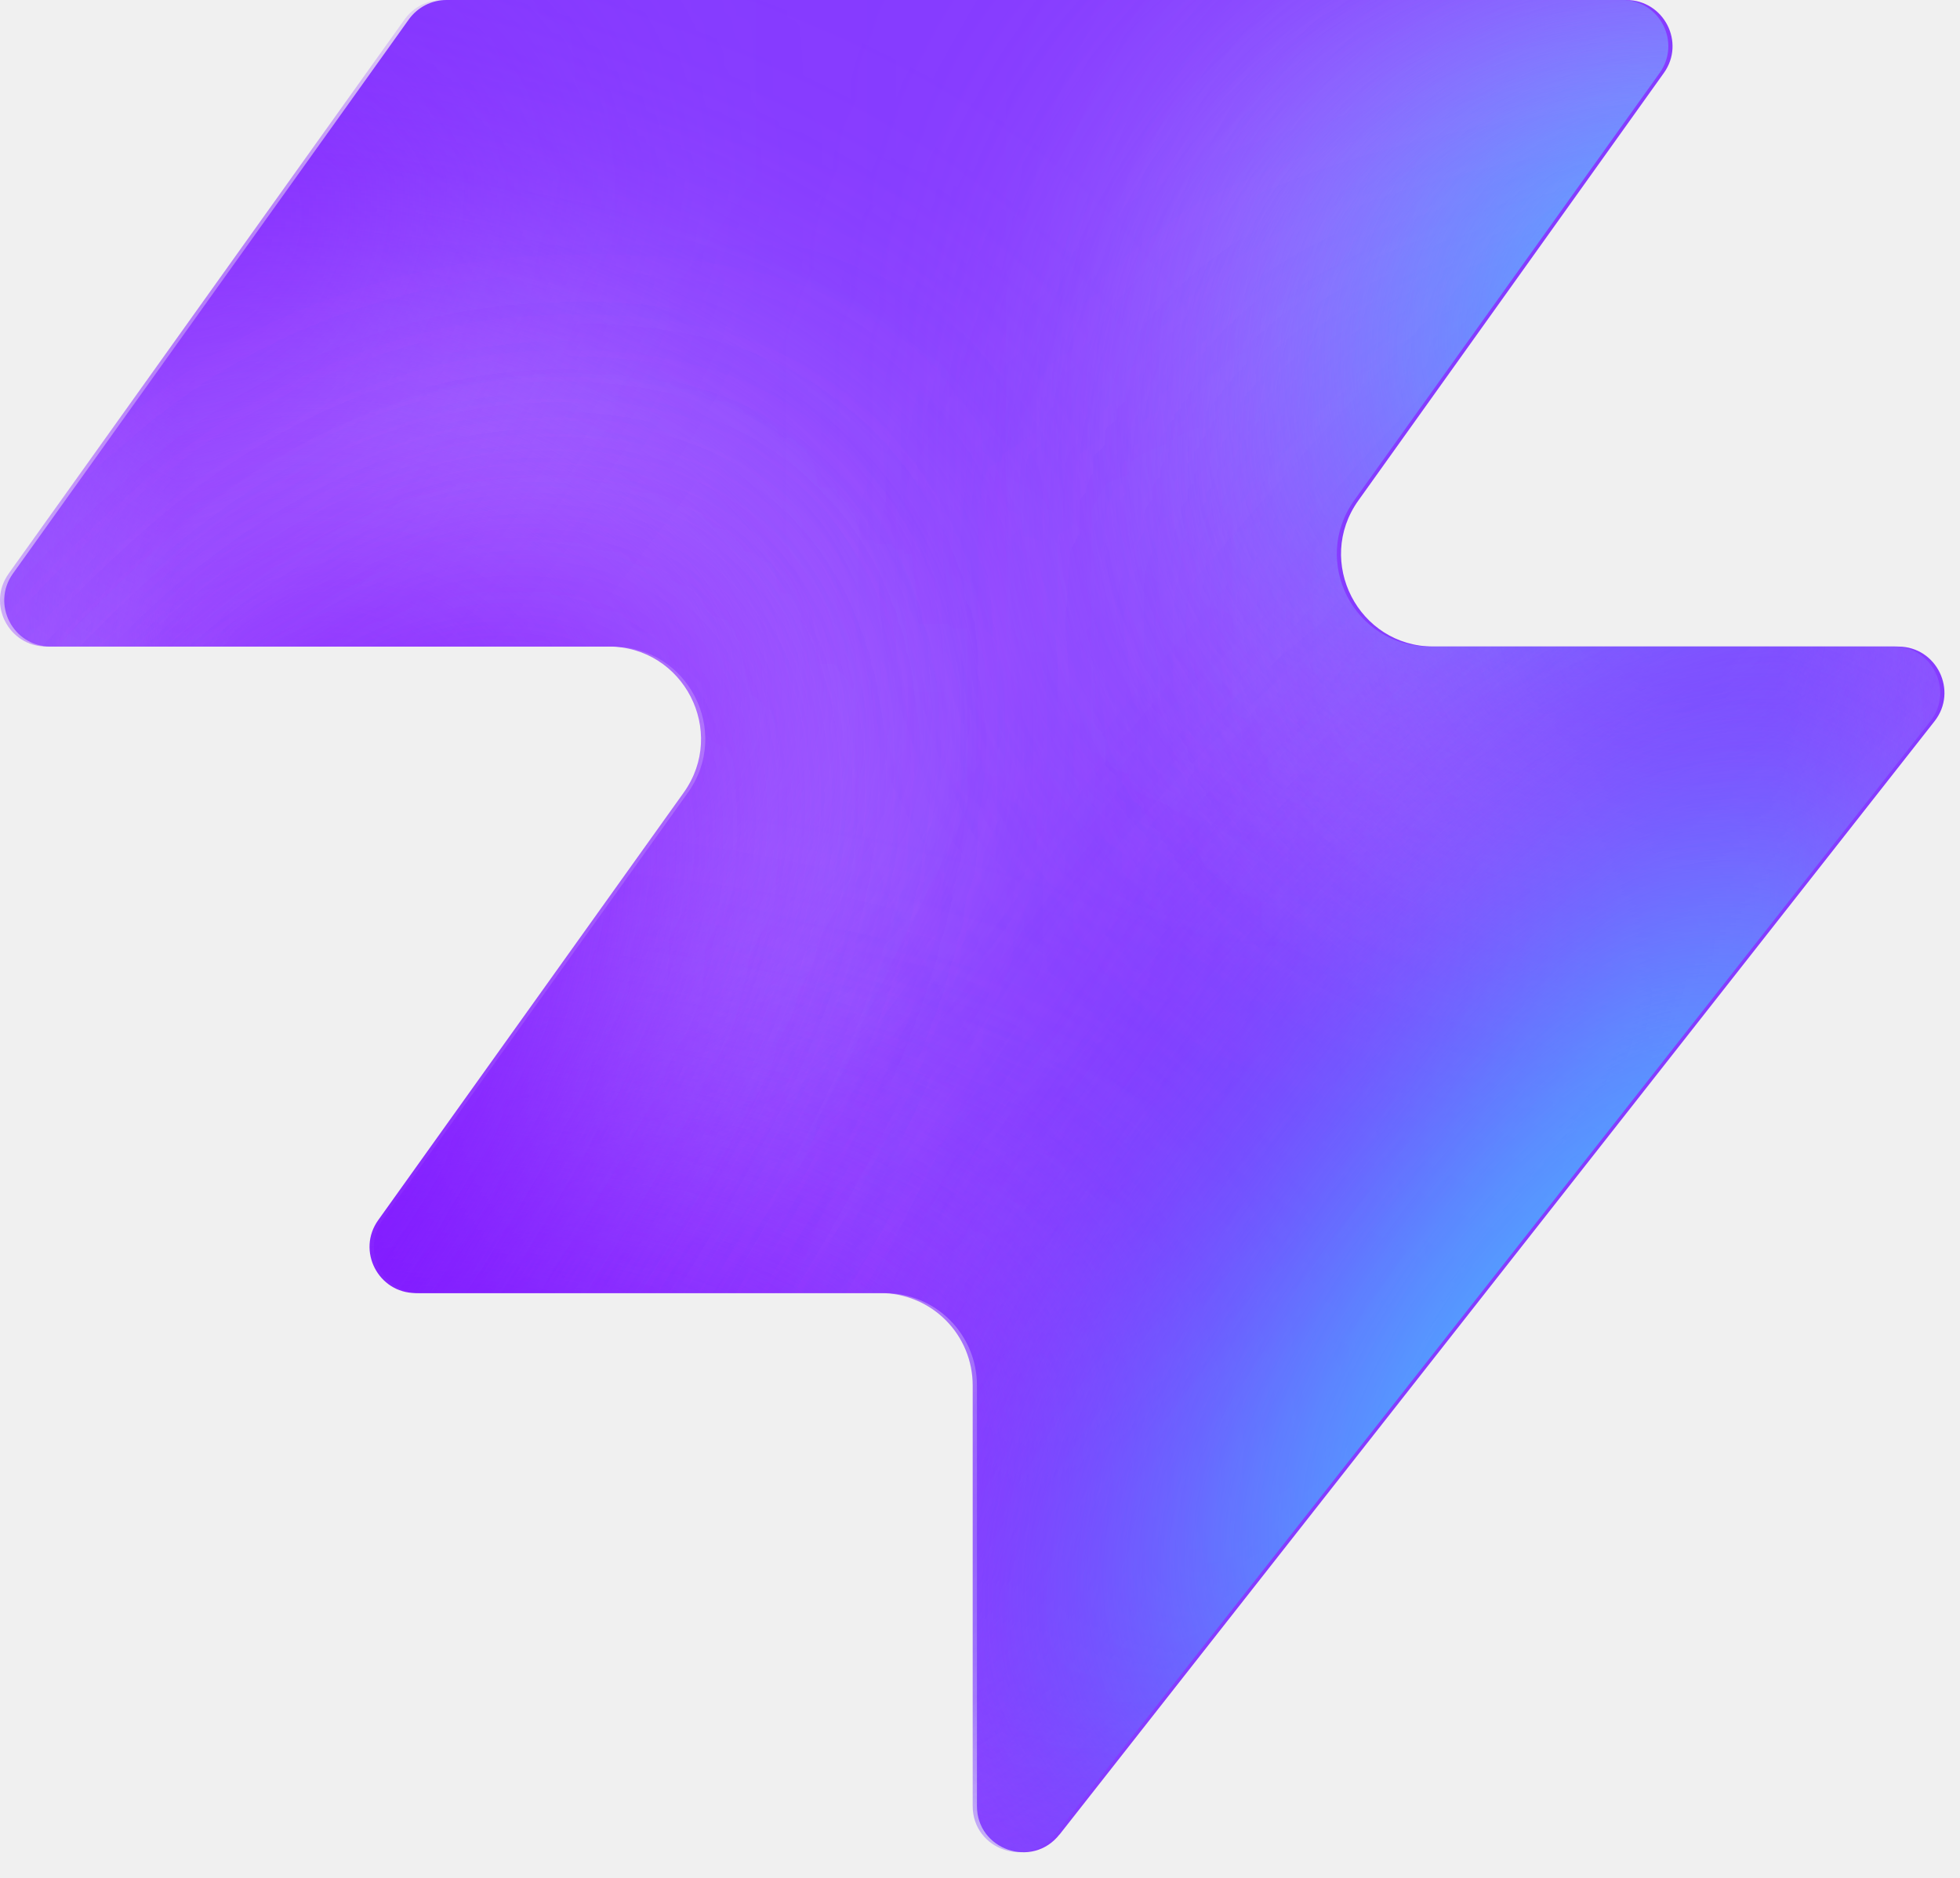
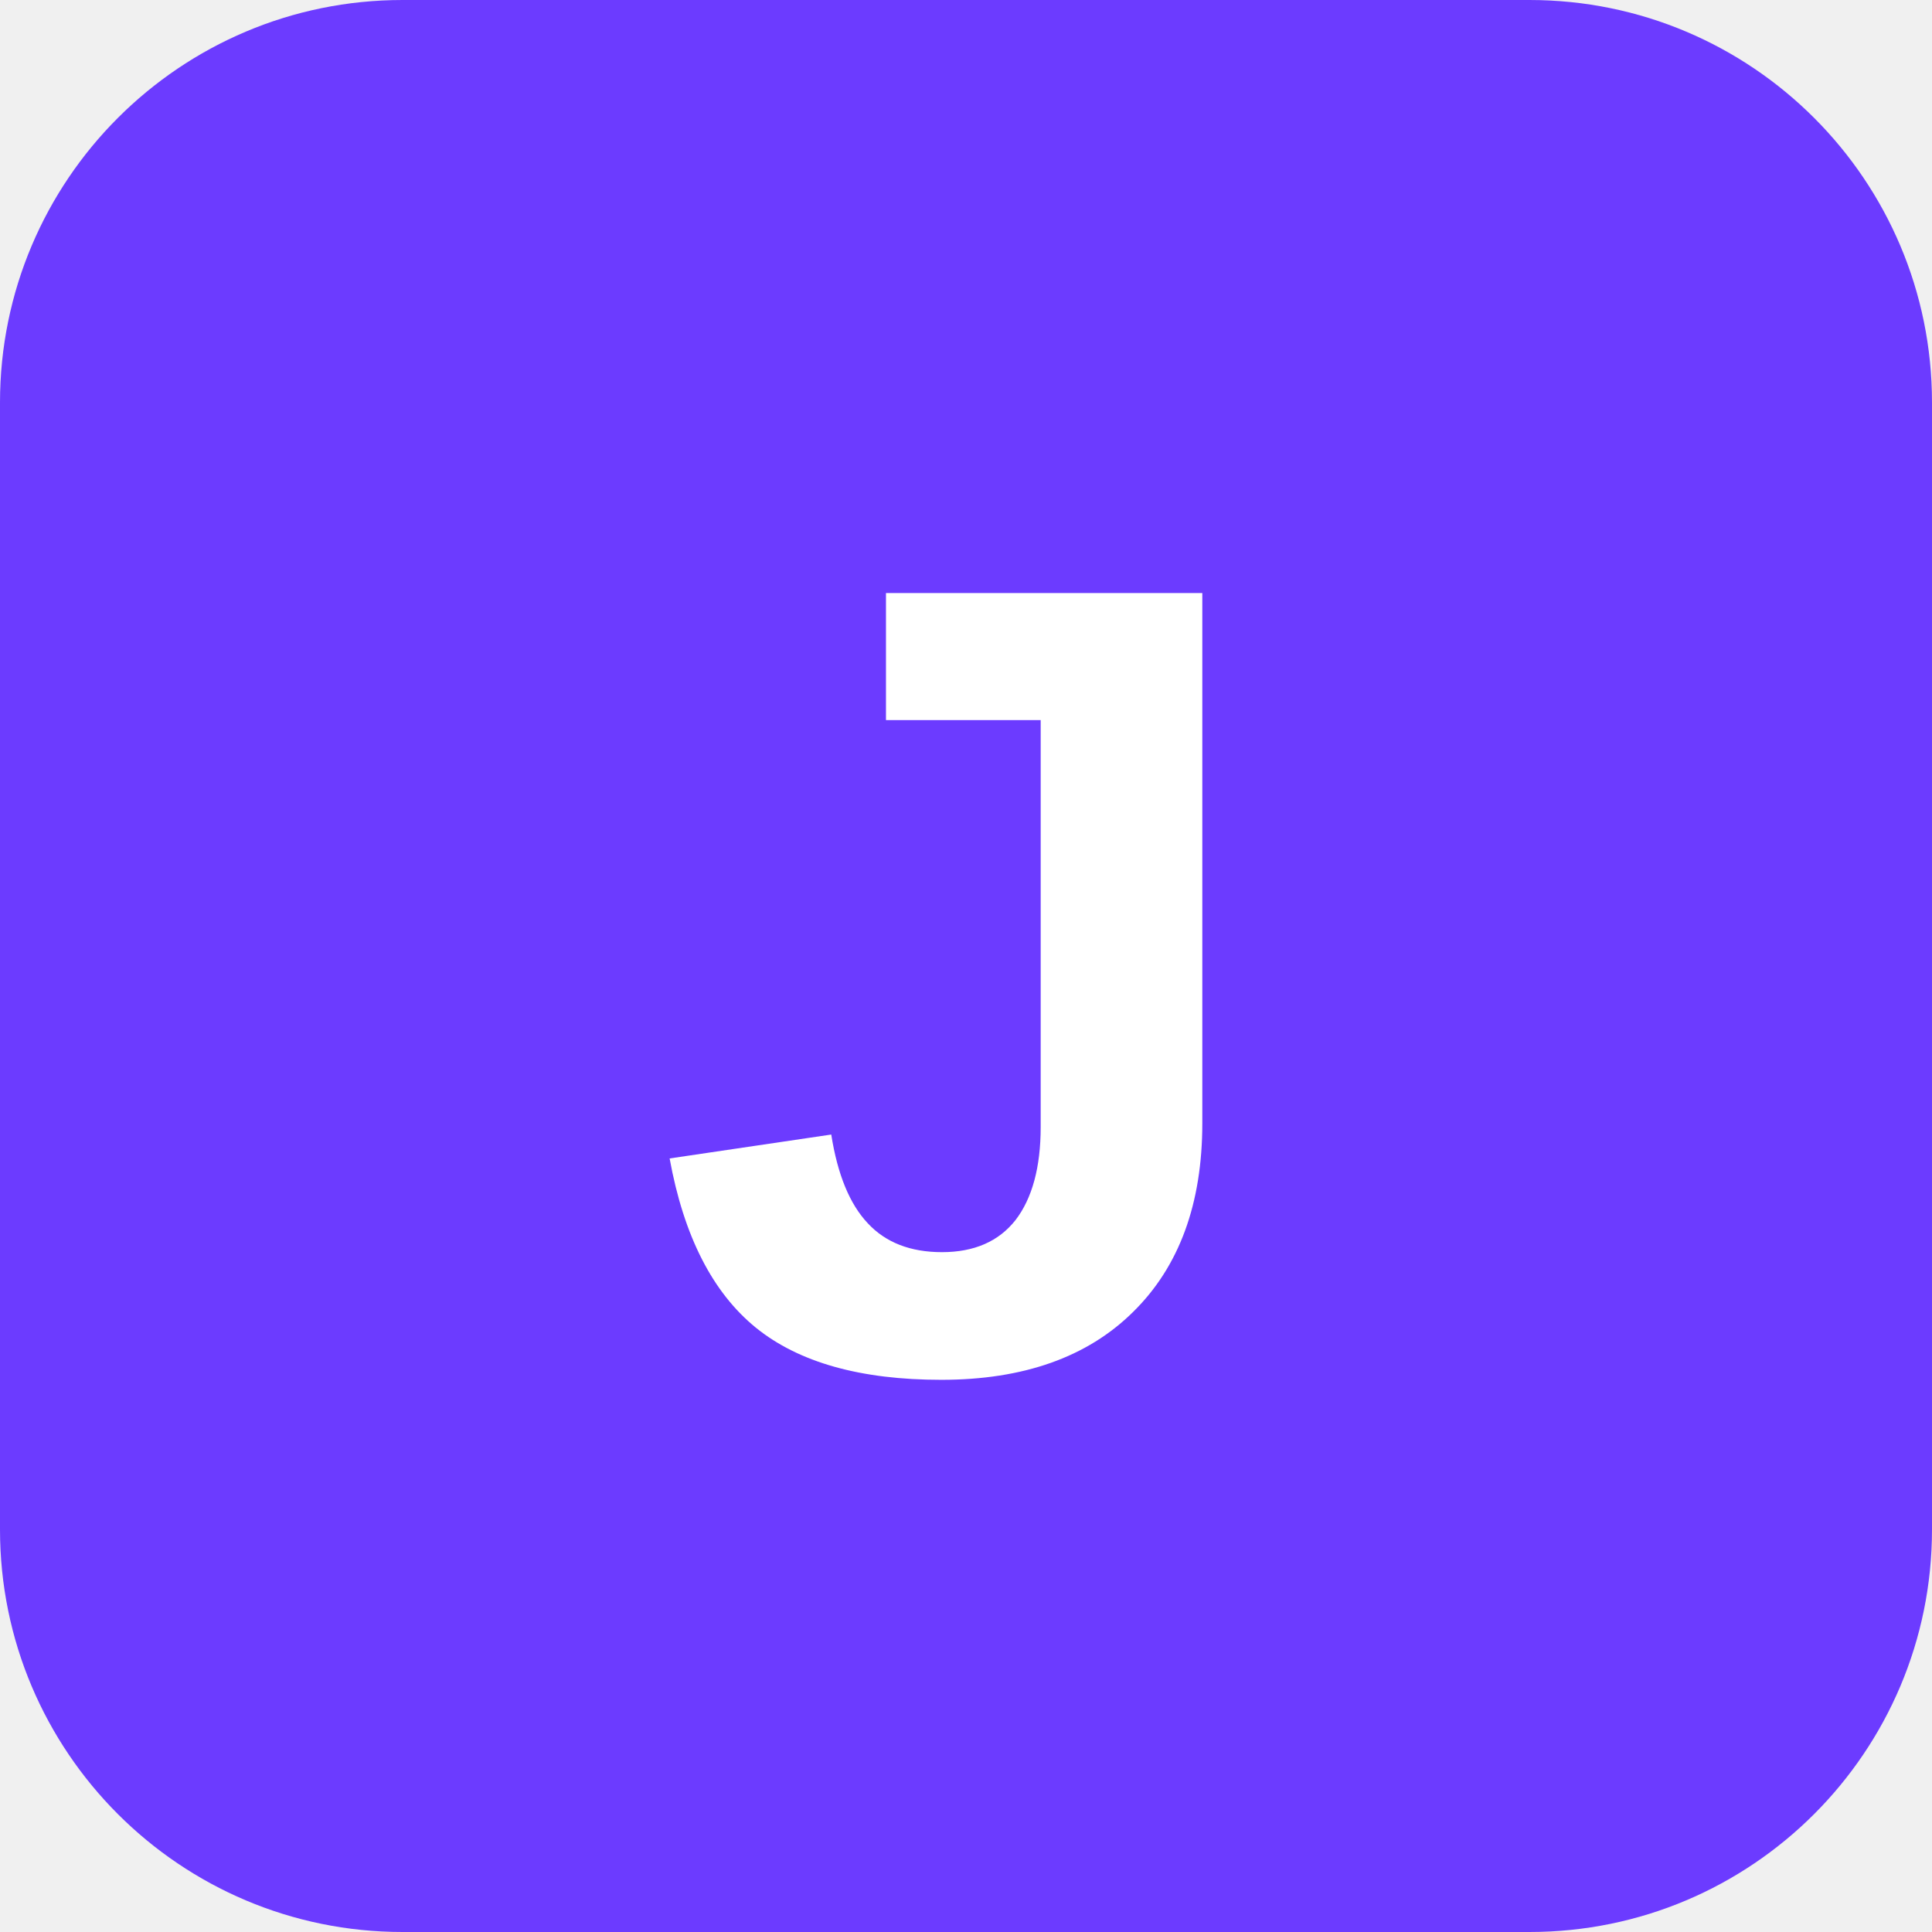
- <svg xmlns="http://www.w3.org/2000/svg" width="48" height="46" fill="none" viewBox="0 0 48 46">
-   <path fill="#863bff" d="M25.946 44.938c-.664.845-2.021.375-2.021-.698V33.937a2.26 2.26 0 0 0-2.262-2.262H10.287c-.92 0-1.456-1.04-.92-1.788l7.48-10.471c1.07-1.497 0-3.578-1.842-3.578H1.237c-.92 0-1.456-1.04-.92-1.788L10.013.474c.214-.297.556-.474.92-.474h28.894c.92 0 1.456 1.04.92 1.788l-7.48 10.471c-1.07 1.498 0 3.579 1.842 3.579h11.377c.943 0 1.473 1.088.89 1.83L25.947 44.94z" style="fill:#863bff;fill:color(display-p3 .525 .23 1);fill-opacity:1" />
-   <mask id="a" width="48" height="46" x="0" y="0" maskUnits="userSpaceOnUse" style="mask-type:alpha">
-     <path fill="#000" d="M25.842 44.938c-.664.844-2.021.375-2.021-.698V33.937a2.26 2.26 0 0 0-2.262-2.262H10.183c-.92 0-1.456-1.04-.92-1.788l7.48-10.471c1.07-1.498 0-3.579-1.842-3.579H1.133c-.92 0-1.456-1.04-.92-1.787L9.91.473c.214-.297.556-.474.92-.474h28.894c.92 0 1.456 1.04.92 1.788l-7.48 10.471c-1.07 1.498 0 3.578 1.842 3.578h11.377c.943 0 1.473 1.088.89 1.832L25.843 44.94z" style="fill:#000;fill-opacity:1" />
-   </mask>
-   <g mask="url(#a)">
-     <g filter="url(#b)">
-       <ellipse cx="5.508" cy="14.704" fill="#ede6ff" rx="5.508" ry="14.704" style="fill:#ede6ff;fill:color(display-p3 .927 .903 1);fill-opacity:1" transform="matrix(.00324 1 1 -.00324 -4.47 31.516)" />
-     </g>
-     <g filter="url(#c)">
-       <ellipse cx="10.399" cy="29.851" fill="#ede6ff" rx="10.399" ry="29.851" style="fill:#ede6ff;fill:color(display-p3 .927 .903 1);fill-opacity:1" transform="matrix(.00324 1 1 -.00324 -39.328 7.883)" />
-     </g>
-     <g filter="url(#d)">
-       <ellipse cx="5.508" cy="30.487" fill="#7e14ff" rx="5.508" ry="30.487" style="fill:#7e14ff;fill:color(display-p3 .492 .077 1);fill-opacity:1" transform="rotate(89.814 -25.913 -14.639)scale(1 -1)" />
-     </g>
-     <g filter="url(#e)">
-       <ellipse cx="5.508" cy="30.599" fill="#7e14ff" rx="5.508" ry="30.599" style="fill:#7e14ff;fill:color(display-p3 .492 .077 1);fill-opacity:1" transform="rotate(89.814 -32.644 -3.334)scale(1 -1)" />
-     </g>
-     <g filter="url(#f)">
-       <ellipse cx="5.508" cy="30.599" fill="#7e14ff" rx="5.508" ry="30.599" style="fill:#7e14ff;fill:color(display-p3 .492 .077 1);fill-opacity:1" transform="matrix(.00324 1 1 -.00324 -34.34 30.47)" />
-     </g>
-     <g filter="url(#g)">
-       <ellipse cx="14.072" cy="22.078" fill="#ede6ff" rx="14.072" ry="22.078" style="fill:#ede6ff;fill:color(display-p3 .927 .903 1);fill-opacity:1" transform="rotate(93.35 24.506 48.493)scale(-1 1)" />
-     </g>
-     <g filter="url(#h)">
-       <ellipse cx="3.47" cy="21.501" fill="#7e14ff" rx="3.47" ry="21.501" style="fill:#7e14ff;fill:color(display-p3 .492 .077 1);fill-opacity:1" transform="rotate(89.009 28.708 47.59)scale(-1 1)" />
-     </g>
-     <g filter="url(#i)">
-       <ellipse cx="3.47" cy="21.501" fill="#7e14ff" rx="3.47" ry="21.501" style="fill:#7e14ff;fill:color(display-p3 .492 .077 1);fill-opacity:1" transform="rotate(89.009 28.708 47.59)scale(-1 1)" />
-     </g>
-     <g filter="url(#j)">
-       <ellipse cx=".387" cy="8.972" fill="#7e14ff" rx="4.407" ry="29.108" style="fill:#7e14ff;fill:color(display-p3 .492 .077 1);fill-opacity:1" transform="rotate(39.51 .387 8.972)" />
-     </g>
-     <g filter="url(#k)">
-       <ellipse cx="47.523" cy="-6.092" fill="#7e14ff" rx="4.407" ry="29.108" style="fill:#7e14ff;fill:color(display-p3 .492 .077 1);fill-opacity:1" transform="rotate(37.892 47.523 -6.092)" />
-     </g>
-     <g filter="url(#l)">
-       <ellipse cx="41.412" cy="6.333" fill="#47bfff" rx="5.971" ry="9.665" style="fill:#47bfff;fill:color(display-p3 .28 .748 1);fill-opacity:1" transform="rotate(37.892 41.412 6.333)" />
-     </g>
-     <g filter="url(#m)">
-       <ellipse cx="-1.879" cy="38.332" fill="#7e14ff" rx="4.407" ry="29.108" style="fill:#7e14ff;fill:color(display-p3 .492 .077 1);fill-opacity:1" transform="rotate(37.892 -1.88 38.332)" />
-     </g>
-     <g filter="url(#n)">
-       <ellipse cx="-1.879" cy="38.332" fill="#7e14ff" rx="4.407" ry="29.108" style="fill:#7e14ff;fill:color(display-p3 .492 .077 1);fill-opacity:1" transform="rotate(37.892 -1.88 38.332)" />
-     </g>
-     <g filter="url(#o)">
-       <ellipse cx="35.651" cy="29.907" fill="#7e14ff" rx="4.407" ry="29.108" style="fill:#7e14ff;fill:color(display-p3 .492 .077 1);fill-opacity:1" transform="rotate(37.892 35.651 29.907)" />
-     </g>
-     <g filter="url(#p)">
-       <ellipse cx="38.418" cy="32.4" fill="#47bfff" rx="5.971" ry="15.297" style="fill:#47bfff;fill:color(display-p3 .28 .748 1);fill-opacity:1" transform="rotate(37.892 38.418 32.4)" />
-     </g>
-   </g>
-   <defs>
-     <filter id="b" width="60.045" height="41.654" x="-19.77" y="16.149" color-interpolation-filters="sRGB" filterUnits="userSpaceOnUse">
-       <feFlood flood-opacity="0" result="BackgroundImageFix" />
-       <feBlend in="SourceGraphic" in2="BackgroundImageFix" result="shape" />
-       <feGaussianBlur result="effect1_foregroundBlur_2002_17158" stdDeviation="7.659" />
-     </filter>
-     <filter id="c" width="90.34" height="51.437" x="-54.613" y="-7.533" color-interpolation-filters="sRGB" filterUnits="userSpaceOnUse">
-       <feFlood flood-opacity="0" result="BackgroundImageFix" />
-       <feBlend in="SourceGraphic" in2="BackgroundImageFix" result="shape" />
-       <feGaussianBlur result="effect1_foregroundBlur_2002_17158" stdDeviation="7.659" />
-     </filter>
-     <filter id="d" width="79.355" height="29.4" x="-49.64" y="2.03" color-interpolation-filters="sRGB" filterUnits="userSpaceOnUse">
-       <feFlood flood-opacity="0" result="BackgroundImageFix" />
-       <feBlend in="SourceGraphic" in2="BackgroundImageFix" result="shape" />
-       <feGaussianBlur result="effect1_foregroundBlur_2002_17158" stdDeviation="4.596" />
-     </filter>
-     <filter id="e" width="79.579" height="29.4" x="-45.045" y="20.029" color-interpolation-filters="sRGB" filterUnits="userSpaceOnUse">
-       <feFlood flood-opacity="0" result="BackgroundImageFix" />
-       <feBlend in="SourceGraphic" in2="BackgroundImageFix" result="shape" />
-       <feGaussianBlur result="effect1_foregroundBlur_2002_17158" stdDeviation="4.596" />
-     </filter>
-     <filter id="f" width="79.579" height="29.4" x="-43.513" y="21.178" color-interpolation-filters="sRGB" filterUnits="userSpaceOnUse">
-       <feFlood flood-opacity="0" result="BackgroundImageFix" />
-       <feBlend in="SourceGraphic" in2="BackgroundImageFix" result="shape" />
-       <feGaussianBlur result="effect1_foregroundBlur_2002_17158" stdDeviation="4.596" />
-     </filter>
-     <filter id="g" width="74.749" height="58.852" x="15.756" y="-17.901" color-interpolation-filters="sRGB" filterUnits="userSpaceOnUse">
-       <feFlood flood-opacity="0" result="BackgroundImageFix" />
-       <feBlend in="SourceGraphic" in2="BackgroundImageFix" result="shape" />
-       <feGaussianBlur result="effect1_foregroundBlur_2002_17158" stdDeviation="7.659" />
-     </filter>
-     <filter id="h" width="61.377" height="25.362" x="23.548" y="2.284" color-interpolation-filters="sRGB" filterUnits="userSpaceOnUse">
-       <feFlood flood-opacity="0" result="BackgroundImageFix" />
-       <feBlend in="SourceGraphic" in2="BackgroundImageFix" result="shape" />
-       <feGaussianBlur result="effect1_foregroundBlur_2002_17158" stdDeviation="4.596" />
-     </filter>
-     <filter id="i" width="61.377" height="25.362" x="23.548" y="2.284" color-interpolation-filters="sRGB" filterUnits="userSpaceOnUse">
-       <feFlood flood-opacity="0" result="BackgroundImageFix" />
-       <feBlend in="SourceGraphic" in2="BackgroundImageFix" result="shape" />
-       <feGaussianBlur result="effect1_foregroundBlur_2002_17158" stdDeviation="4.596" />
-     </filter>
-     <filter id="j" width="56.045" height="63.649" x="-27.636" y="-22.853" color-interpolation-filters="sRGB" filterUnits="userSpaceOnUse">
-       <feFlood flood-opacity="0" result="BackgroundImageFix" />
-       <feBlend in="SourceGraphic" in2="BackgroundImageFix" result="shape" />
-       <feGaussianBlur result="effect1_foregroundBlur_2002_17158" stdDeviation="4.596" />
-     </filter>
-     <filter id="k" width="54.814" height="64.646" x="20.116" y="-38.415" color-interpolation-filters="sRGB" filterUnits="userSpaceOnUse">
-       <feFlood flood-opacity="0" result="BackgroundImageFix" />
-       <feBlend in="SourceGraphic" in2="BackgroundImageFix" result="shape" />
-       <feGaussianBlur result="effect1_foregroundBlur_2002_17158" stdDeviation="4.596" />
-     </filter>
-     <filter id="l" width="33.541" height="35.313" x="24.641" y="-11.323" color-interpolation-filters="sRGB" filterUnits="userSpaceOnUse">
-       <feFlood flood-opacity="0" result="BackgroundImageFix" />
-       <feBlend in="SourceGraphic" in2="BackgroundImageFix" result="shape" />
-       <feGaussianBlur result="effect1_foregroundBlur_2002_17158" stdDeviation="4.596" />
-     </filter>
-     <filter id="m" width="54.814" height="64.646" x="-29.286" y="6.009" color-interpolation-filters="sRGB" filterUnits="userSpaceOnUse">
-       <feFlood flood-opacity="0" result="BackgroundImageFix" />
-       <feBlend in="SourceGraphic" in2="BackgroundImageFix" result="shape" />
-       <feGaussianBlur result="effect1_foregroundBlur_2002_17158" stdDeviation="4.596" />
-     </filter>
-     <filter id="n" width="54.814" height="64.646" x="-29.286" y="6.009" color-interpolation-filters="sRGB" filterUnits="userSpaceOnUse">
-       <feFlood flood-opacity="0" result="BackgroundImageFix" />
-       <feBlend in="SourceGraphic" in2="BackgroundImageFix" result="shape" />
-       <feGaussianBlur result="effect1_foregroundBlur_2002_17158" stdDeviation="4.596" />
-     </filter>
-     <filter id="o" width="54.814" height="64.646" x="8.244" y="-2.416" color-interpolation-filters="sRGB" filterUnits="userSpaceOnUse">
-       <feFlood flood-opacity="0" result="BackgroundImageFix" />
-       <feBlend in="SourceGraphic" in2="BackgroundImageFix" result="shape" />
-       <feGaussianBlur result="effect1_foregroundBlur_2002_17158" stdDeviation="4.596" />
-     </filter>
-     <filter id="p" width="39.409" height="43.623" x="18.713" y="10.588" color-interpolation-filters="sRGB" filterUnits="userSpaceOnUse">
-       <feFlood flood-opacity="0" result="BackgroundImageFix" />
-       <feBlend in="SourceGraphic" in2="BackgroundImageFix" result="shape" />
-       <feGaussianBlur result="effect1_foregroundBlur_2002_17158" stdDeviation="4.596" />
-     </filter>
-   </defs>
+ <svg xmlns="http://www.w3.org/2000/svg" width="48" height="48" viewBox="0 0 48 48">
+   <rect width="48" height="48" rx="10" fill="#6c3bff" />
+   <text x="24" y="34" font-family="Arial, Helvetica, sans-serif" font-size="28" font-weight="800" fill="#ffffff" text-anchor="middle">J</text>
</svg>
